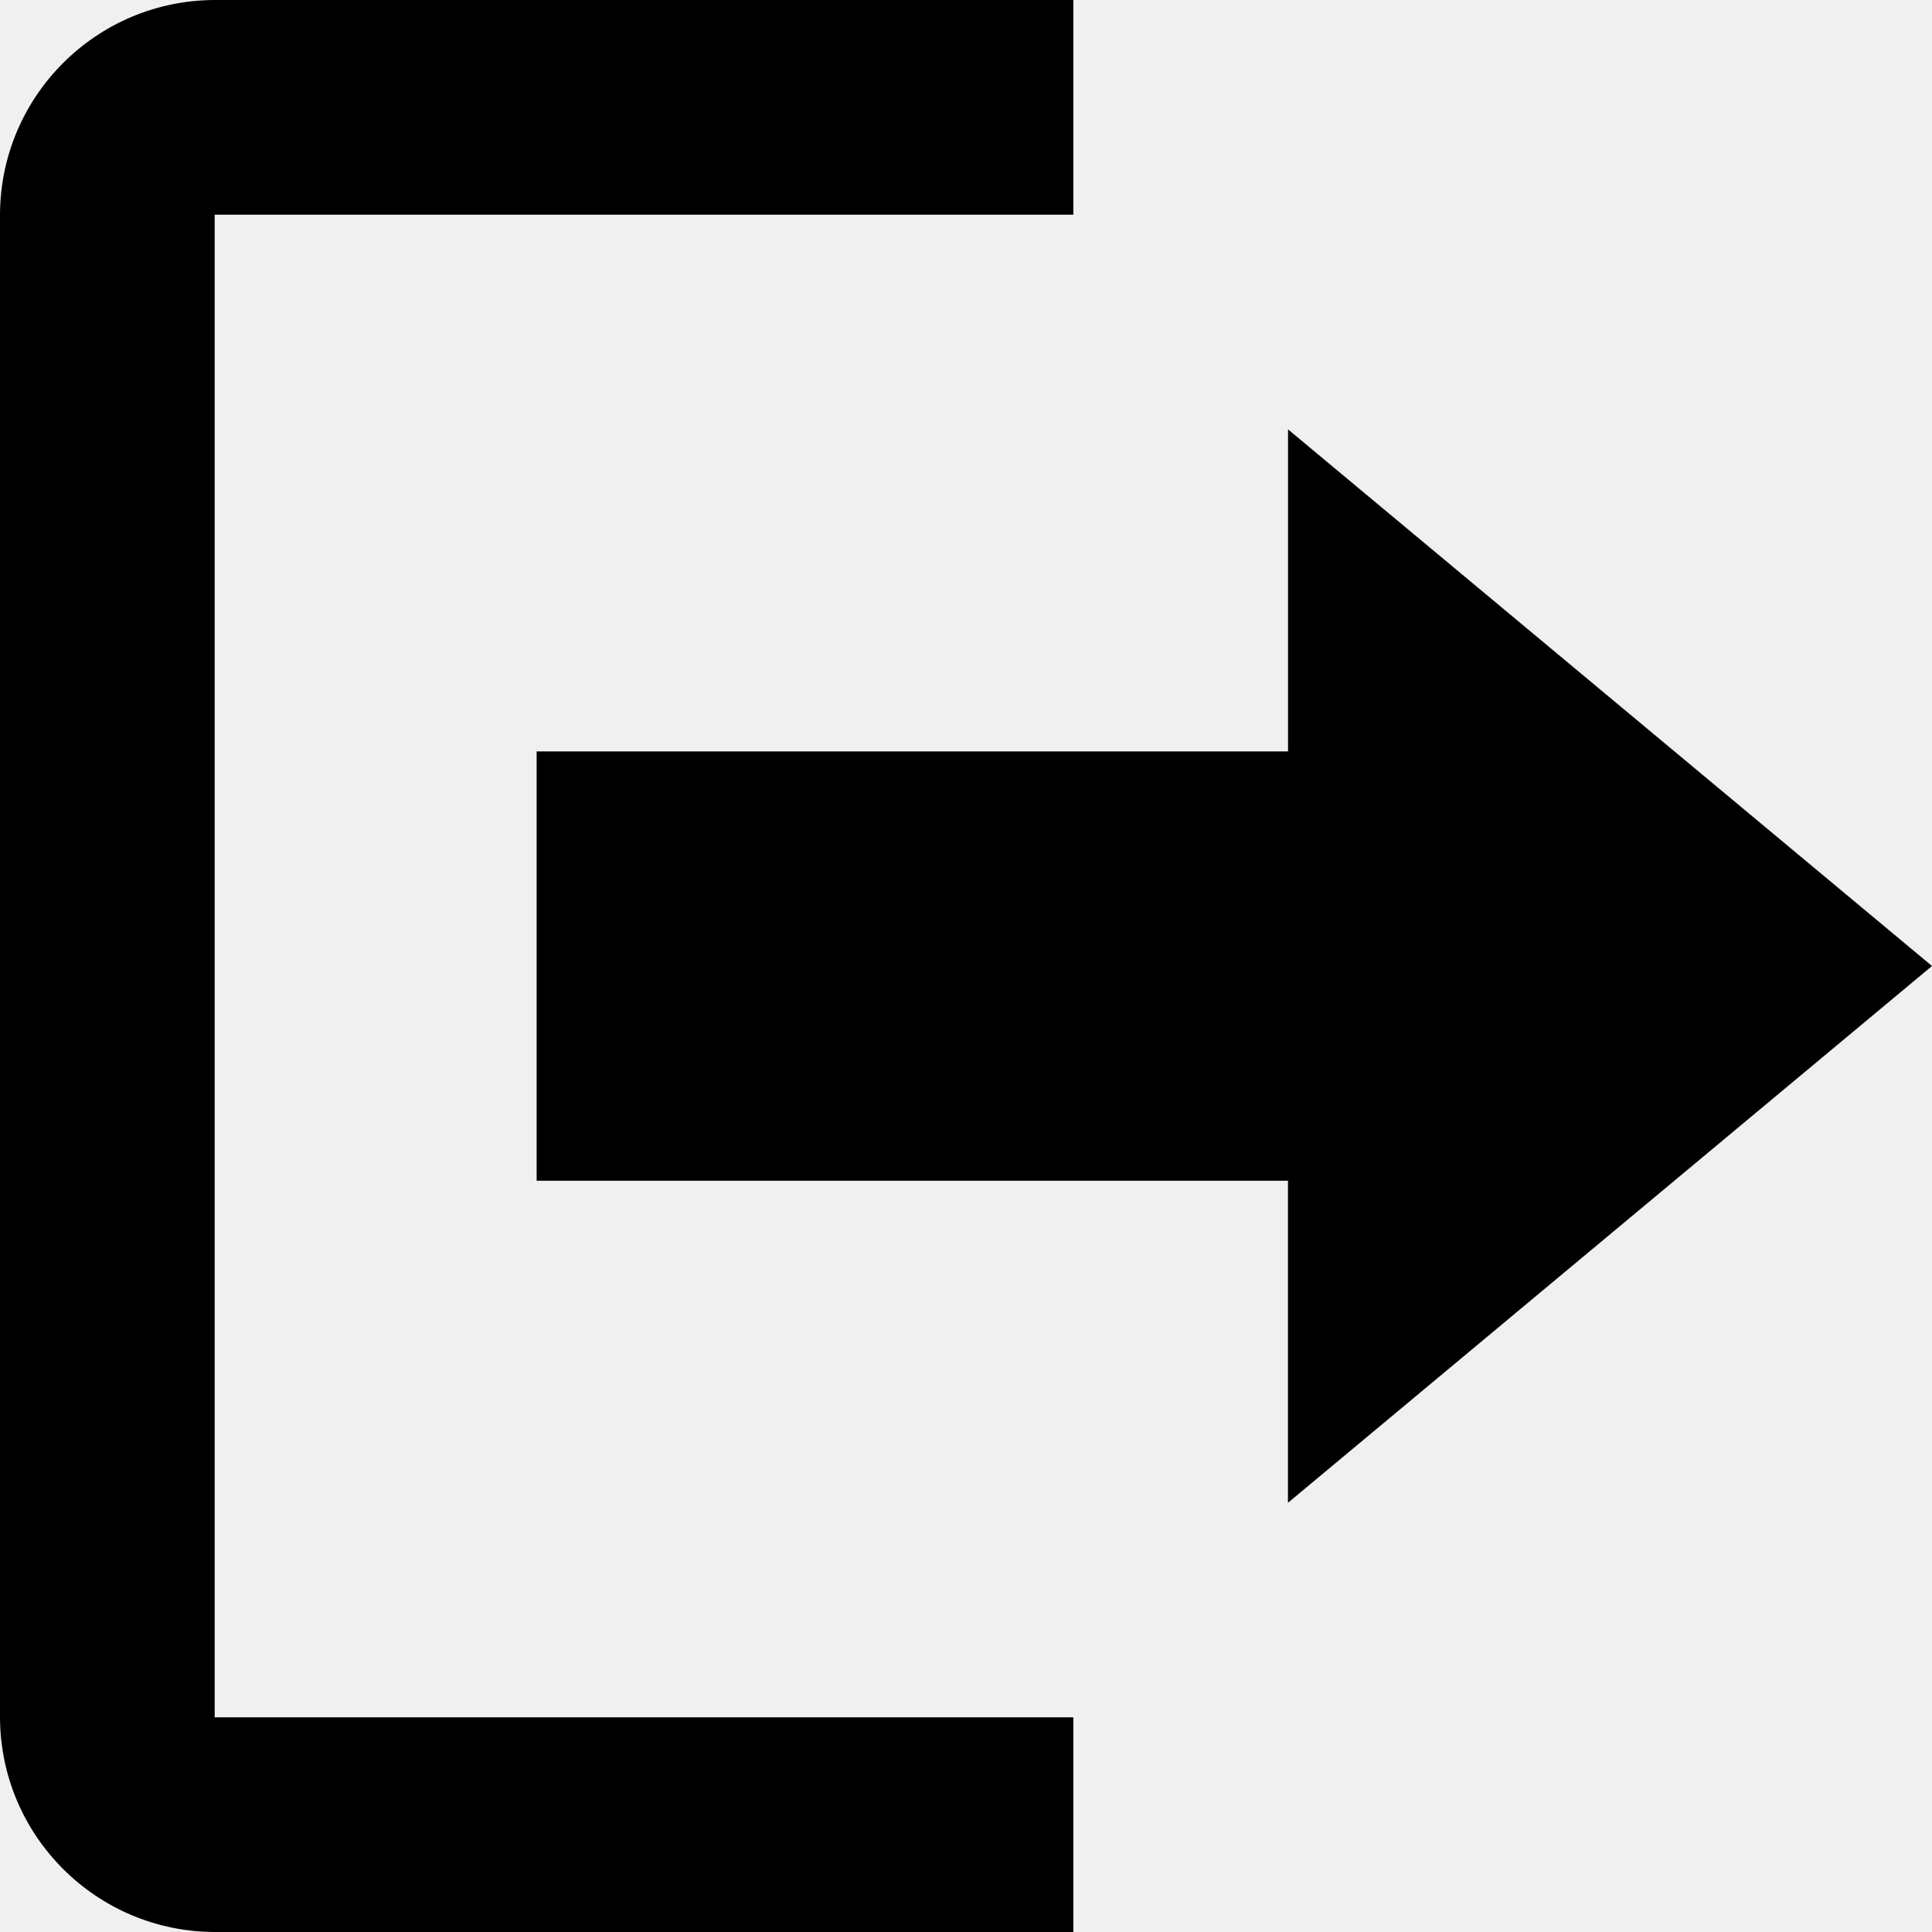
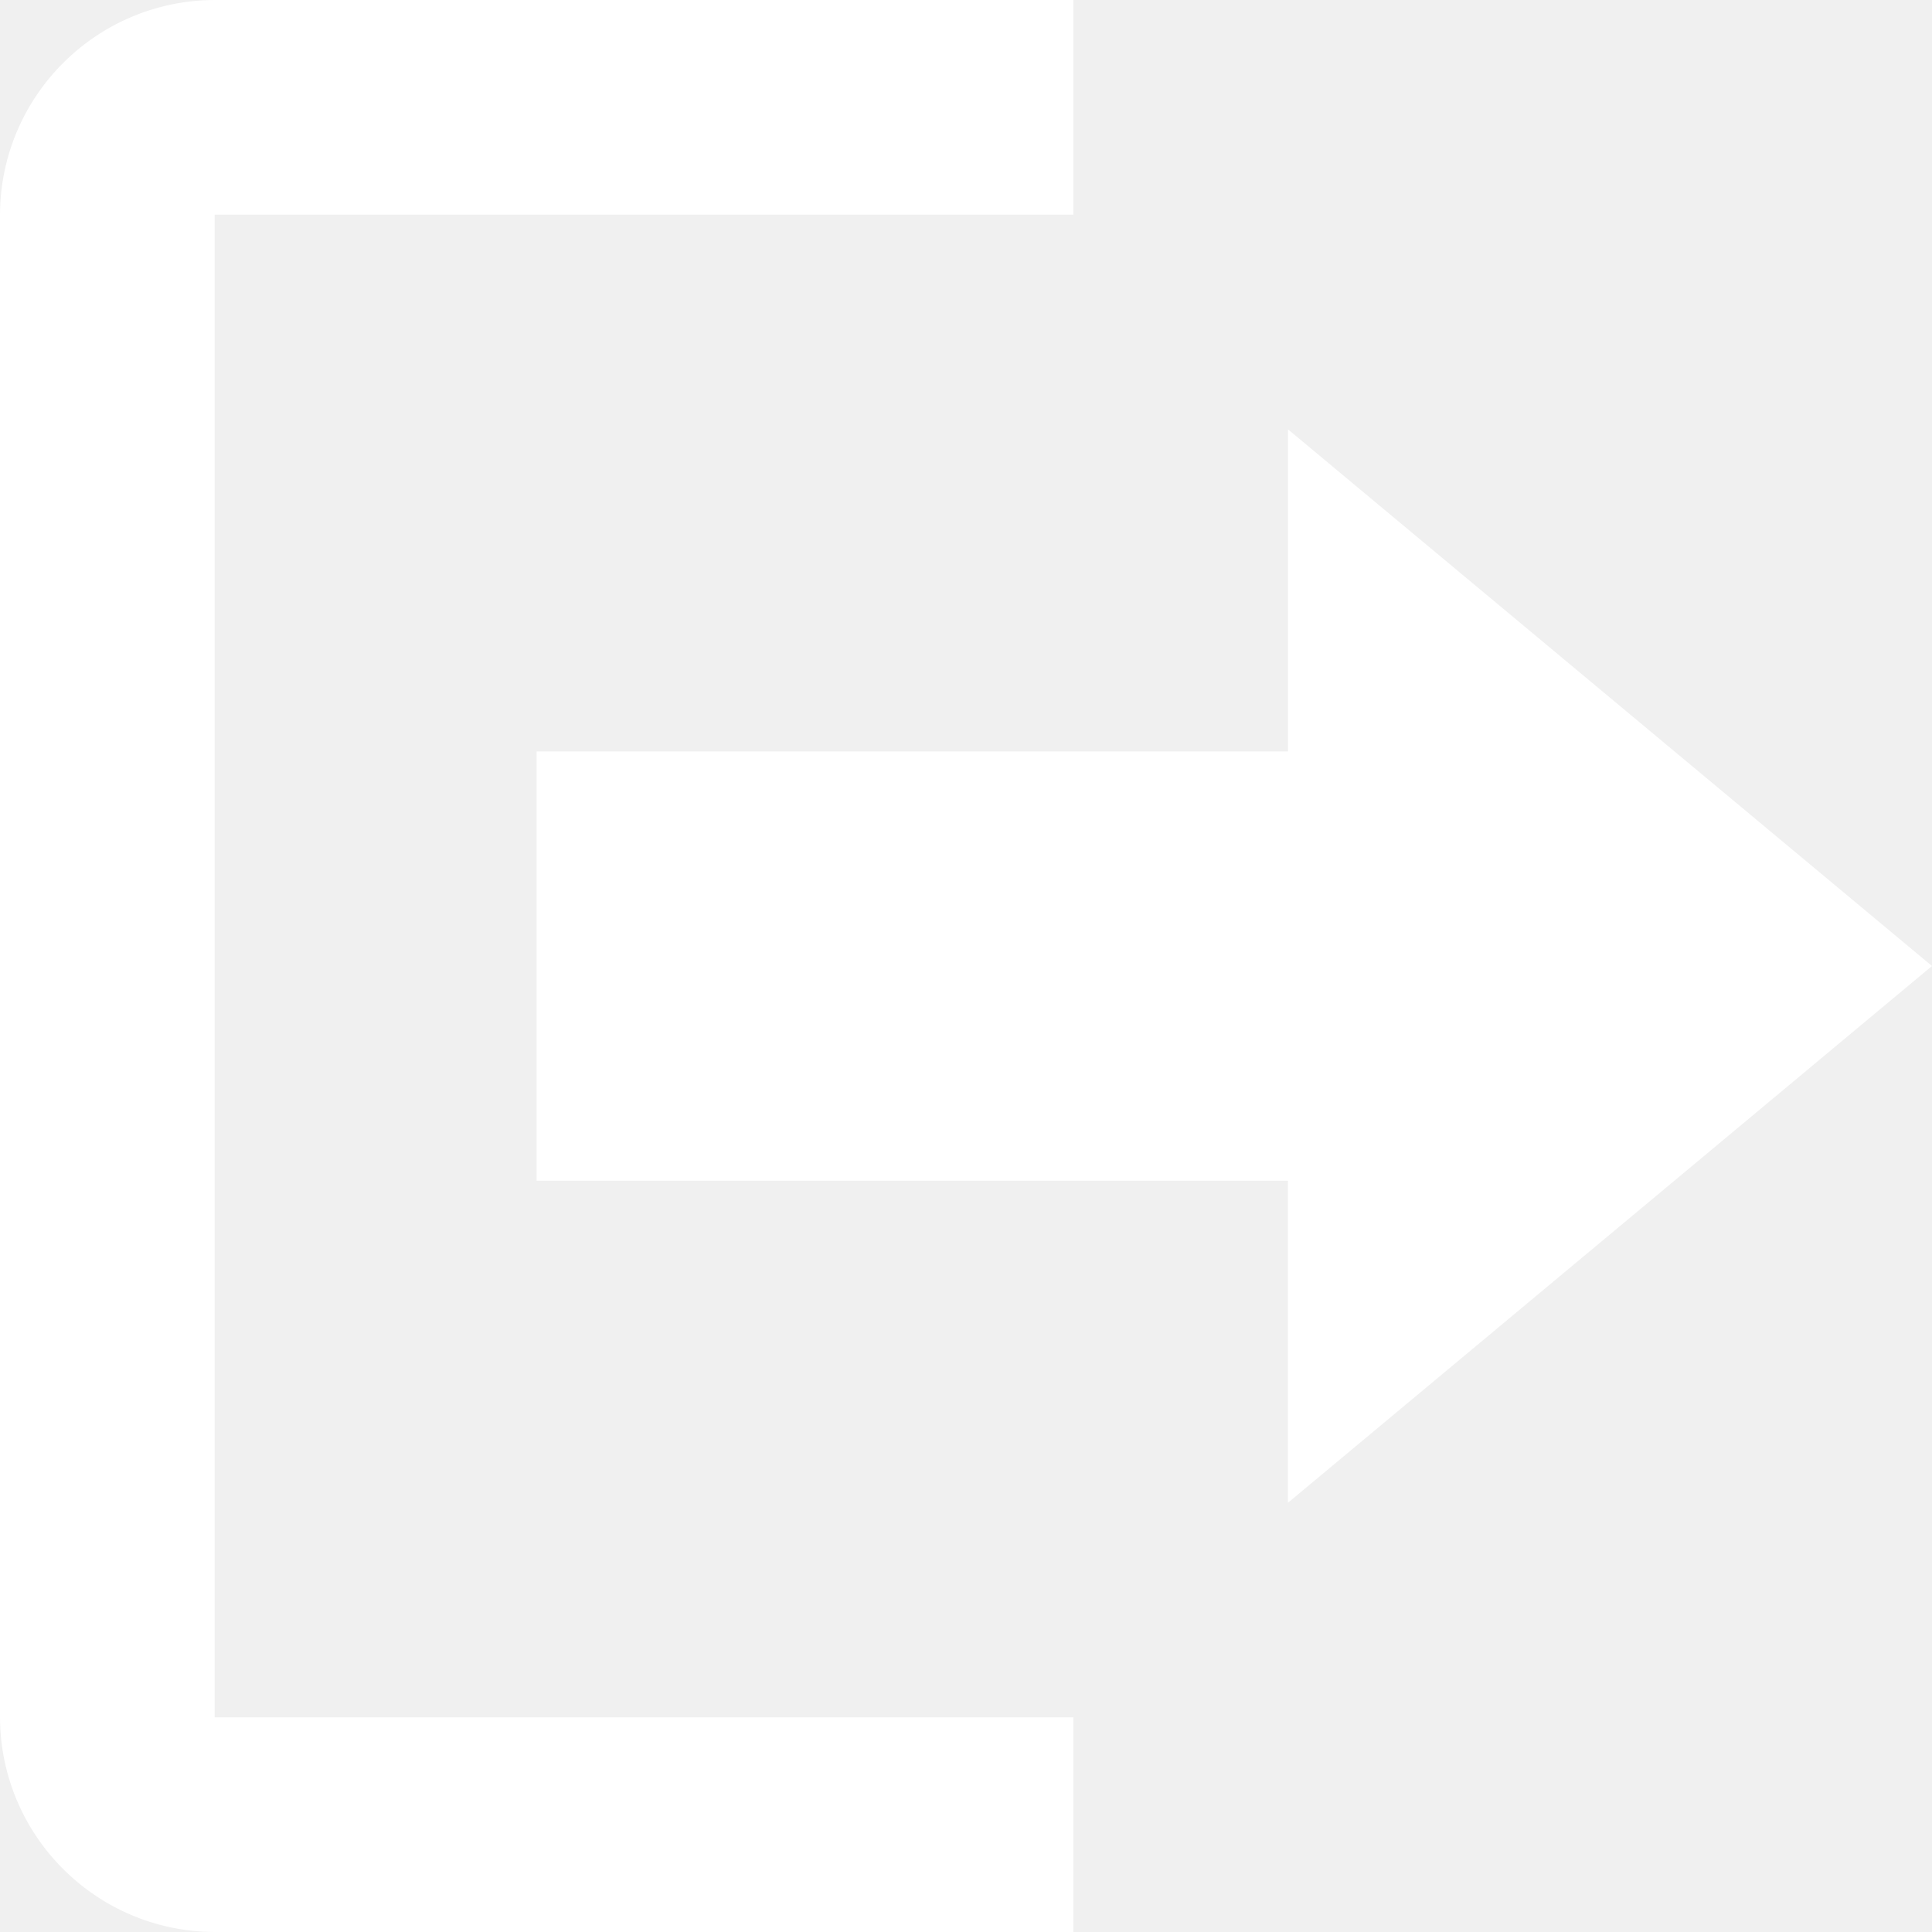
- <svg xmlns="http://www.w3.org/2000/svg" width="25" height="25" viewBox="0 0 25 25">
-   <path d="M26.6 14.1l-8.333-6.944v4.167H8.544v5.556h9.722v4.167zM4.378 4.378h11.111V1.6H4.378A2.786 2.786 0 0 0 1.6 4.378v19.444A2.786 2.786 0 0 0 4.378 26.6h11.111v-2.778H4.378V4.378z" transform="translate(-1.6 -1.6)" />
+ <svg xmlns="http://www.w3.org/2000/svg" class="icon" width="48px" height="48.00px" viewBox="0 0 1024 1024" version="1.1">
+   <path d="M1024 512l-341.32-284.426v170.68H284.426v227.574h398.213v170.68zM113.787 113.787h455.107V0H113.787A114.115 114.115 0 0 0 0 113.787v796.426A114.115 114.115 0 0 0 113.787 1024h455.107v-113.787H113.787V113.787z" fill="#ffffff" />
</svg>
